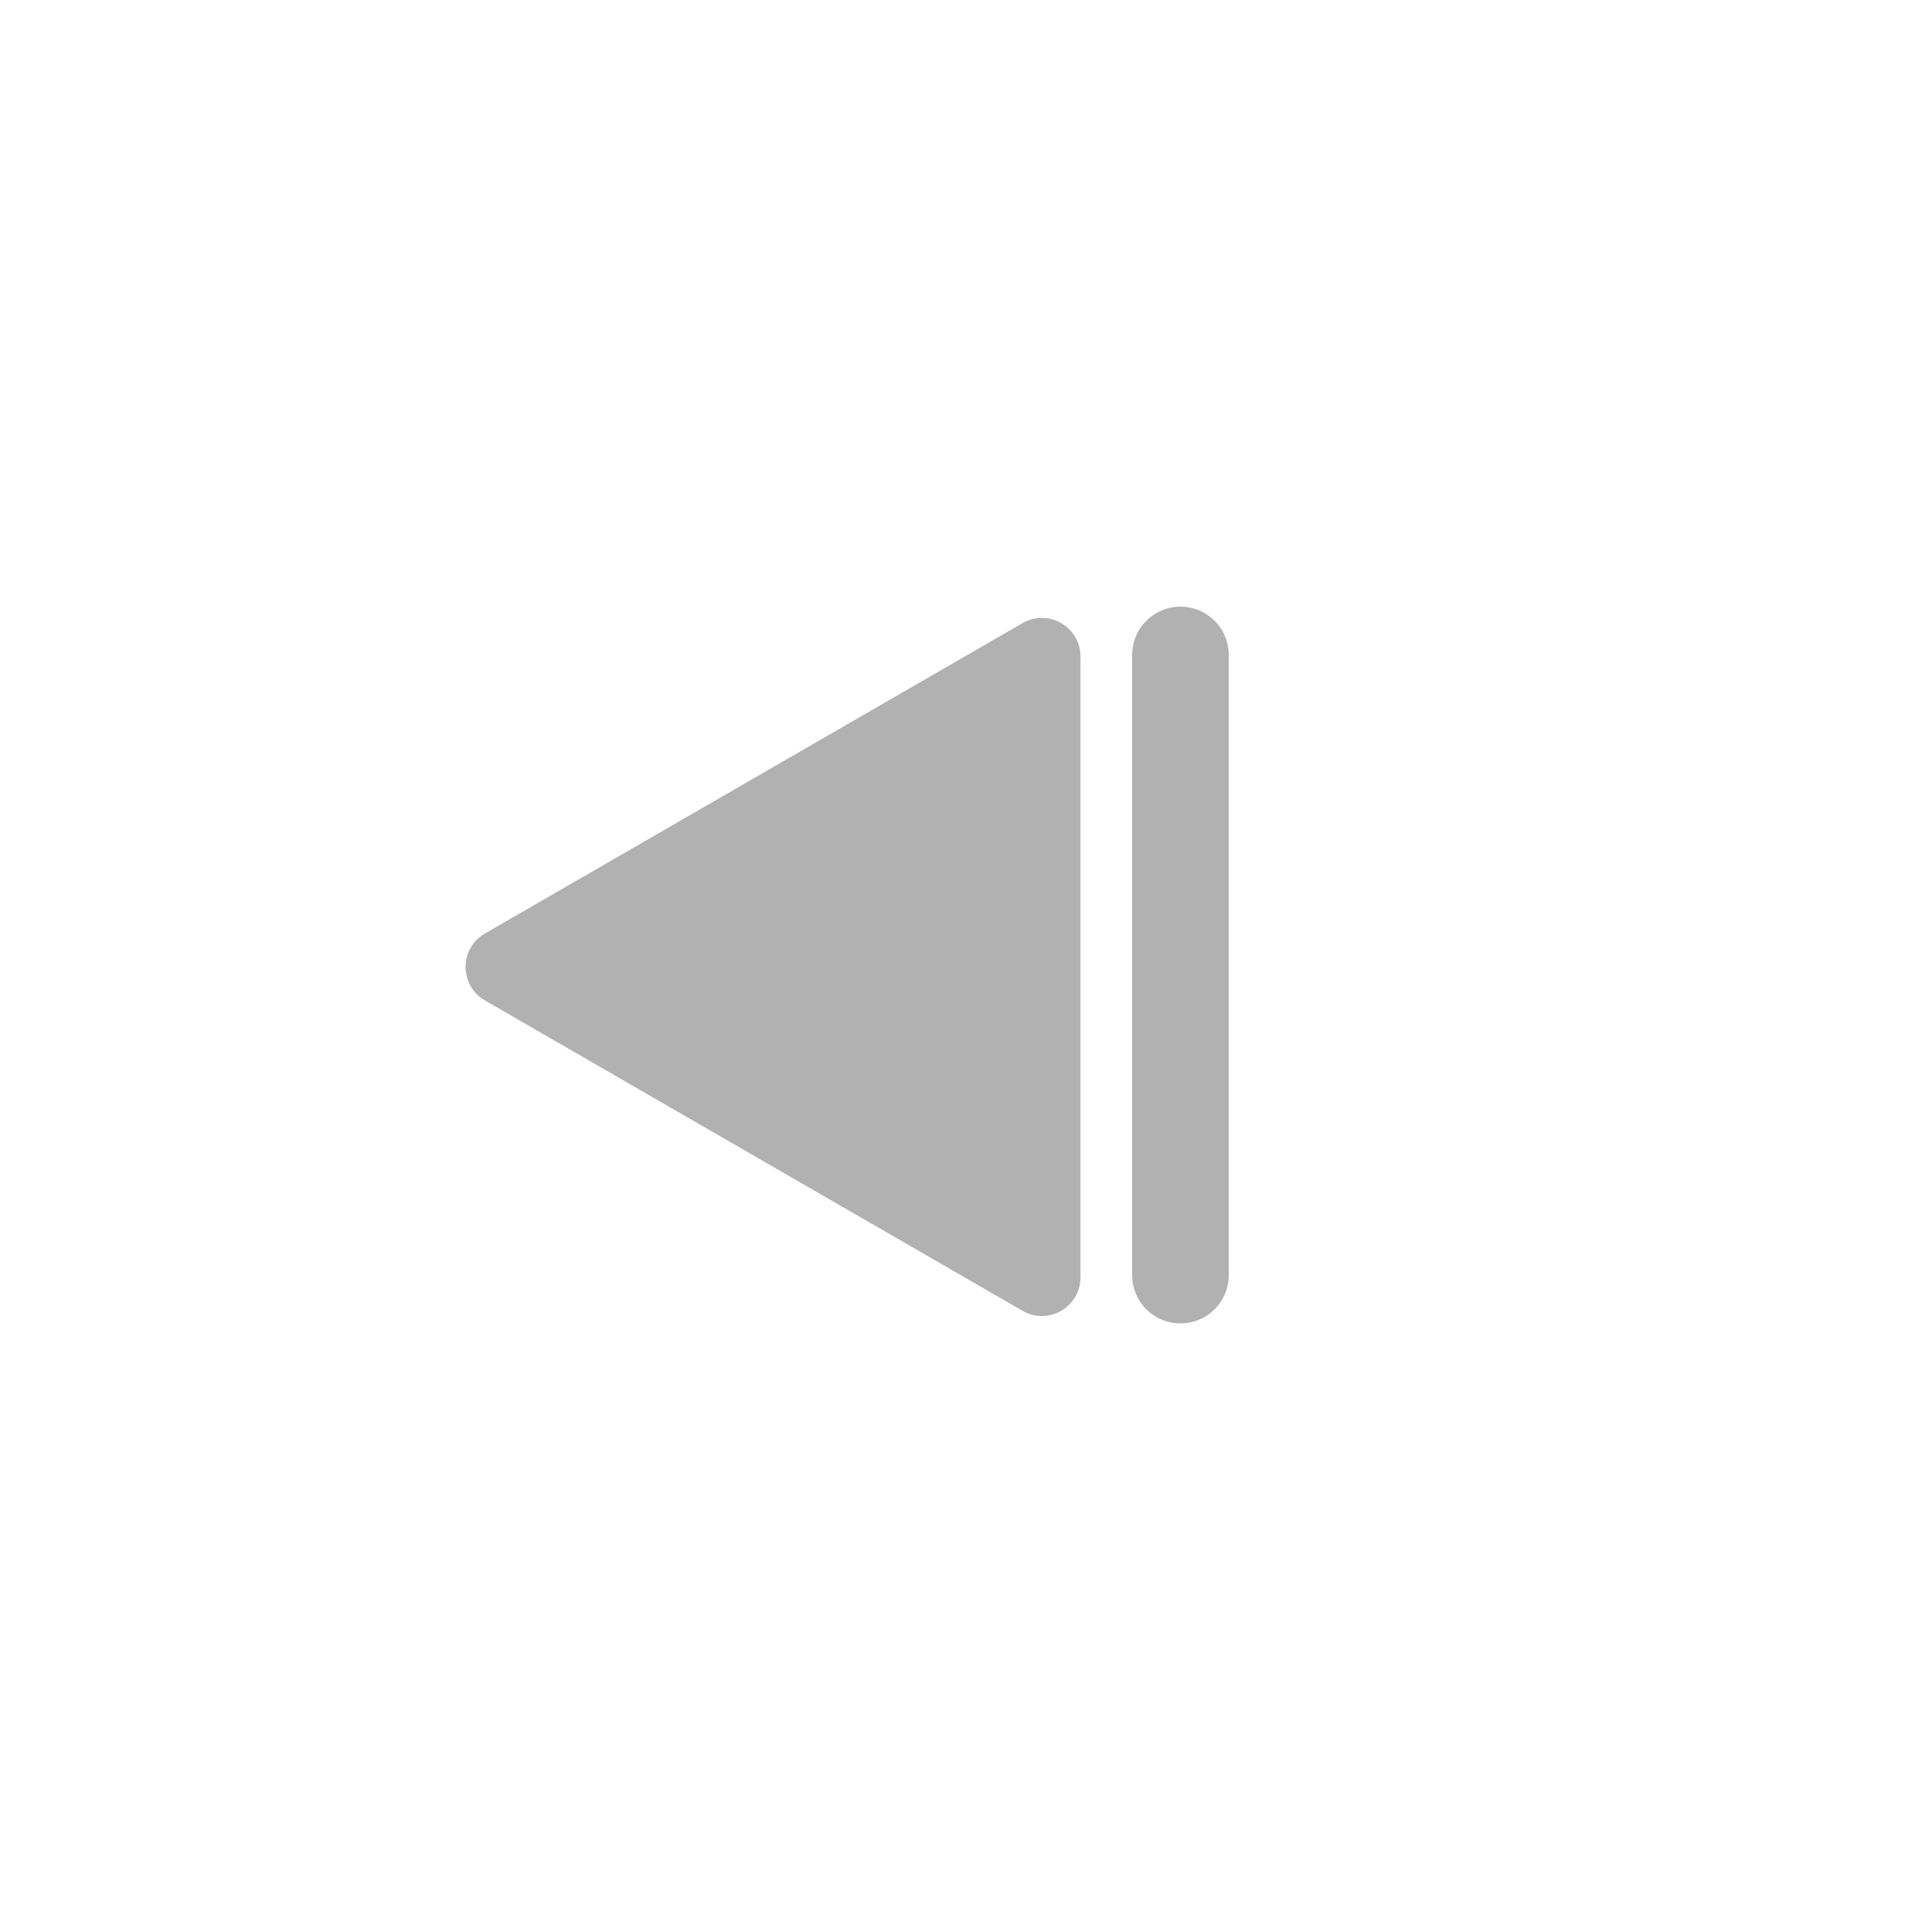
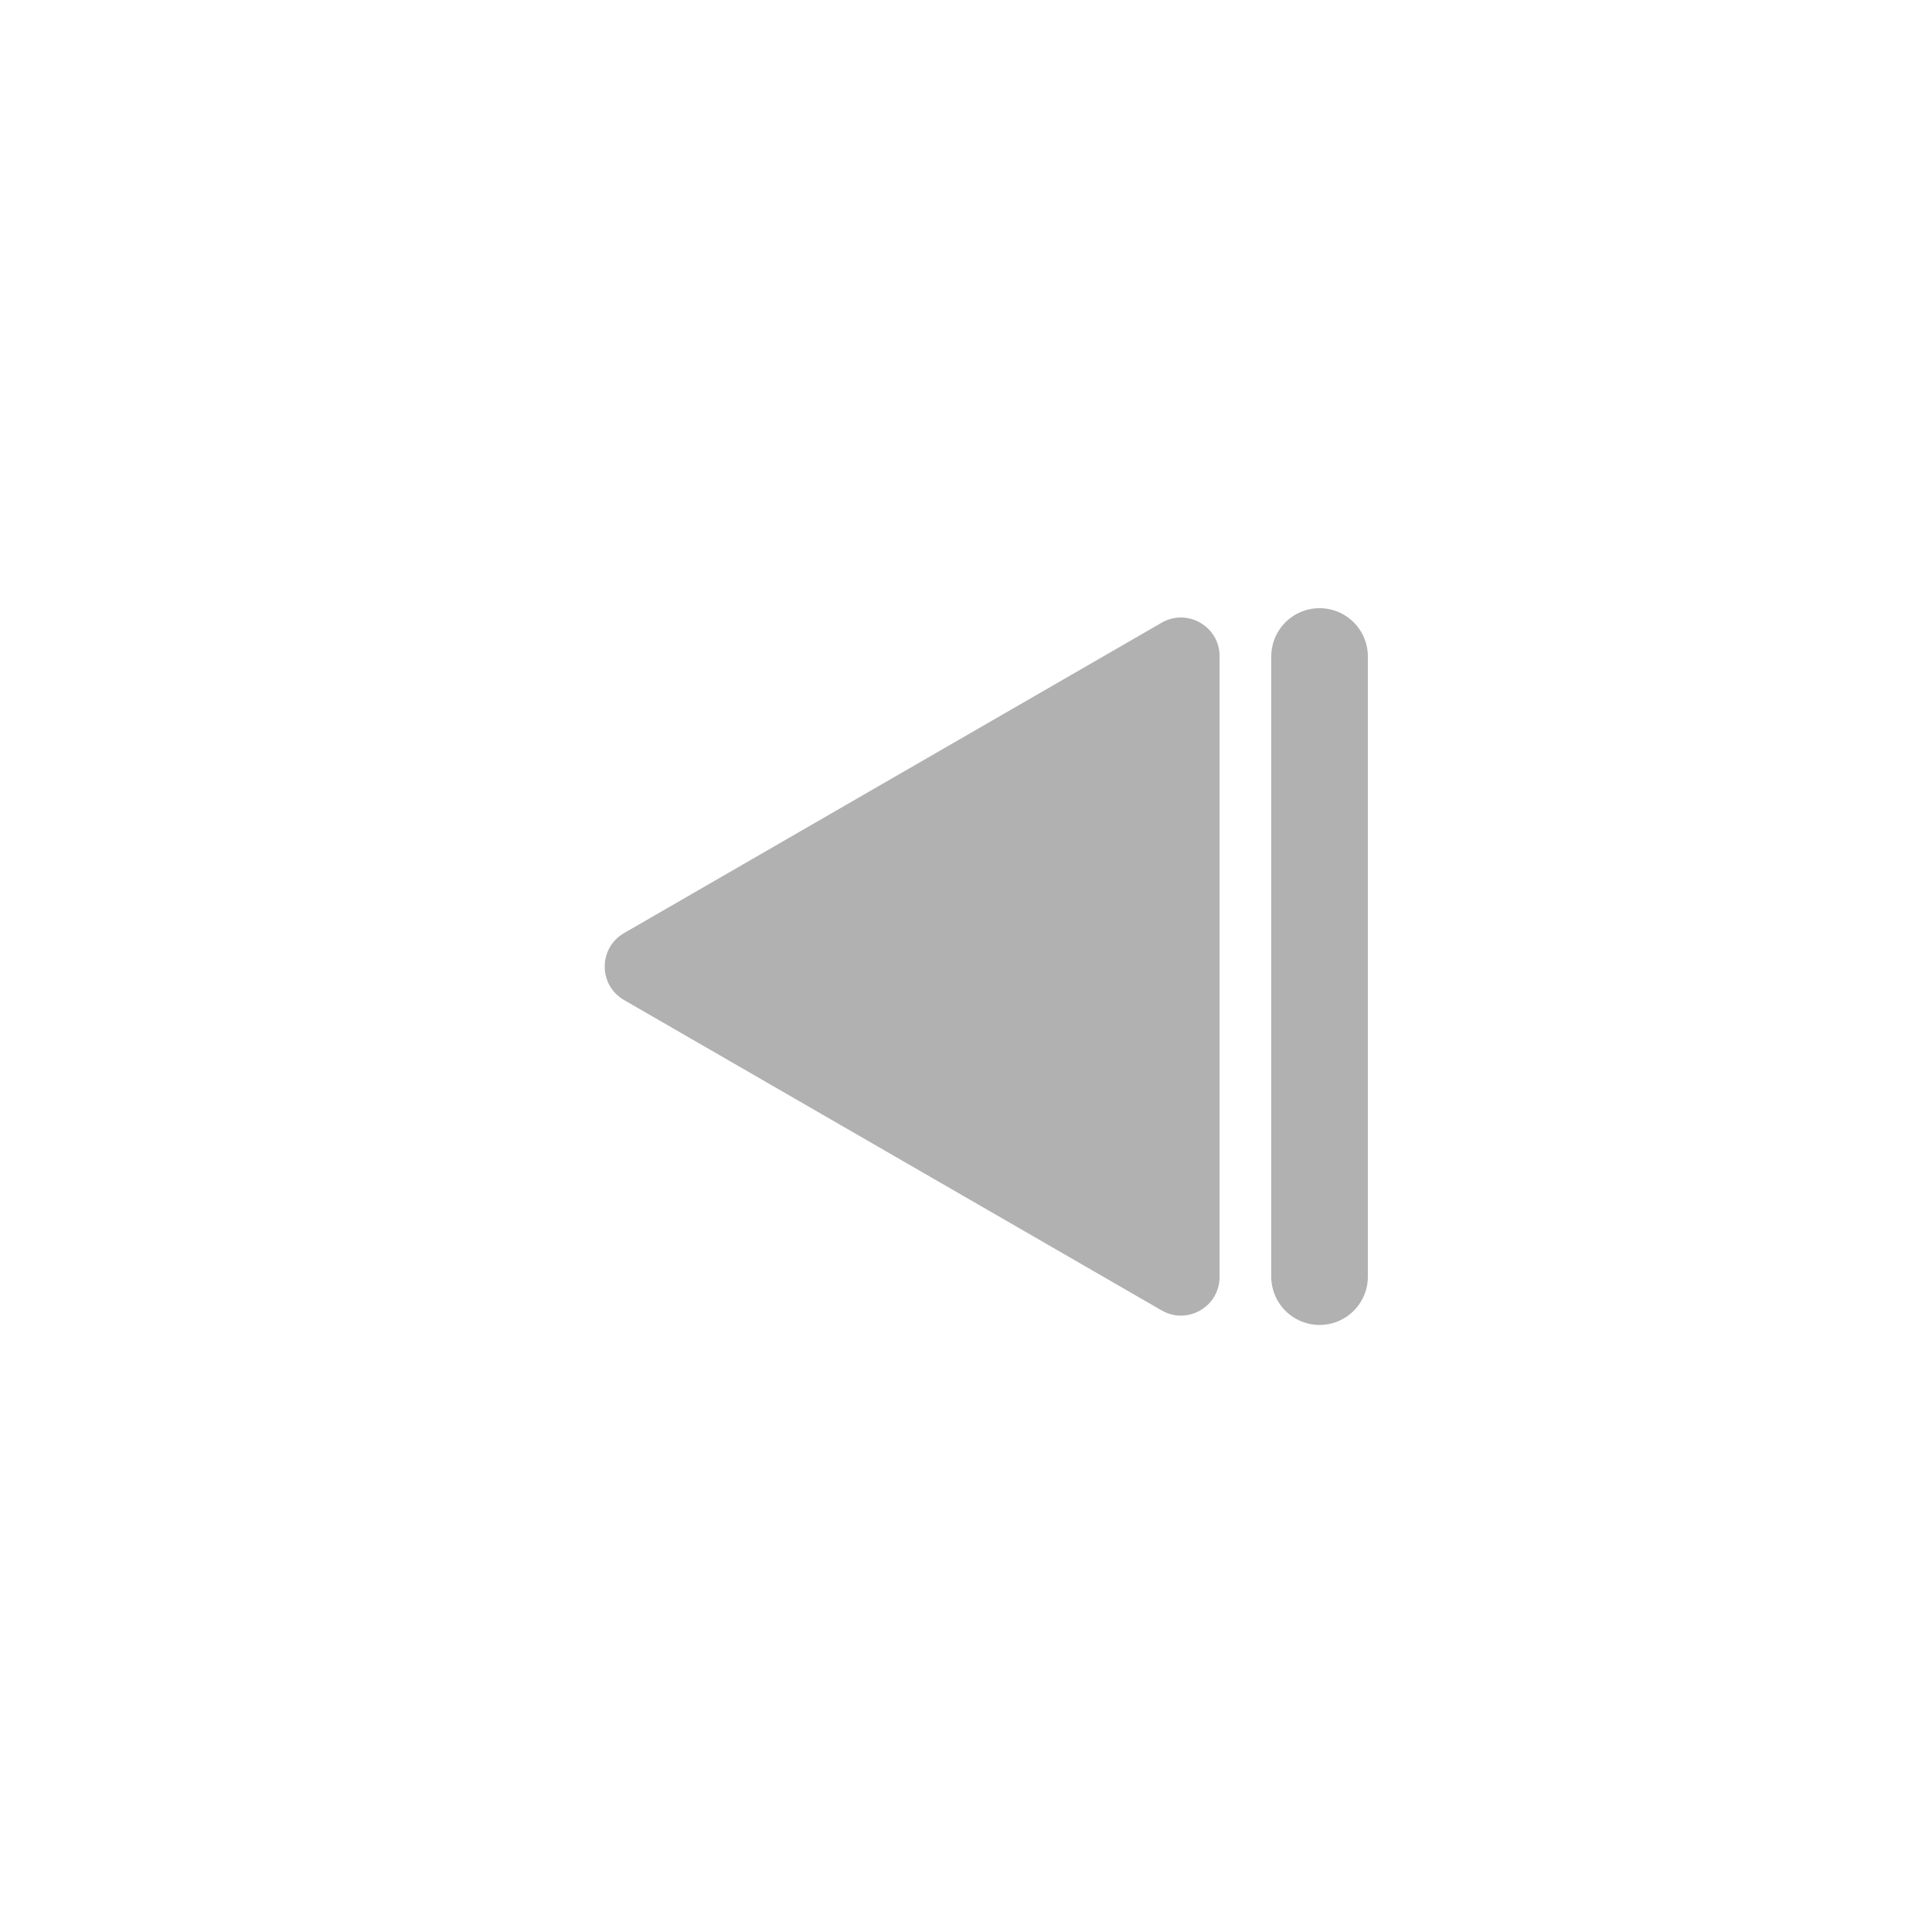
<svg xmlns="http://www.w3.org/2000/svg" width="1000" height="1000" viewBox="0 0 1000 1000" fill="none">
-   <path d="M251 517.82C237.667 510.122 237.667 490.877 251 483.179L529.25 322.532C542.583 314.834 559.25 324.456 559.25 339.852V661.148C559.25 676.544 542.583 686.166 529.25 678.468L251 517.82Z" fill="#B1B1B1" />
-   <line x1="611" y1="660" x2="611" y2="339" stroke="#B1B1B1" stroke-width="50" stroke-linecap="round" />
+   <path d="M323 517.609C309.667 509.911 309.667 490.666 323 482.968L601.25 322.321C614.583 314.623 631.25 324.245 631.25 339.641V660.937C631.25 676.333 614.583 685.955 601.25 678.257L323 517.609Z" fill="#B1B1B1" />
+   <line x1="683" y1="660.789" x2="683" y2="339.789" stroke="#B1B1B1" stroke-width="50" stroke-linecap="round" />
</svg>
